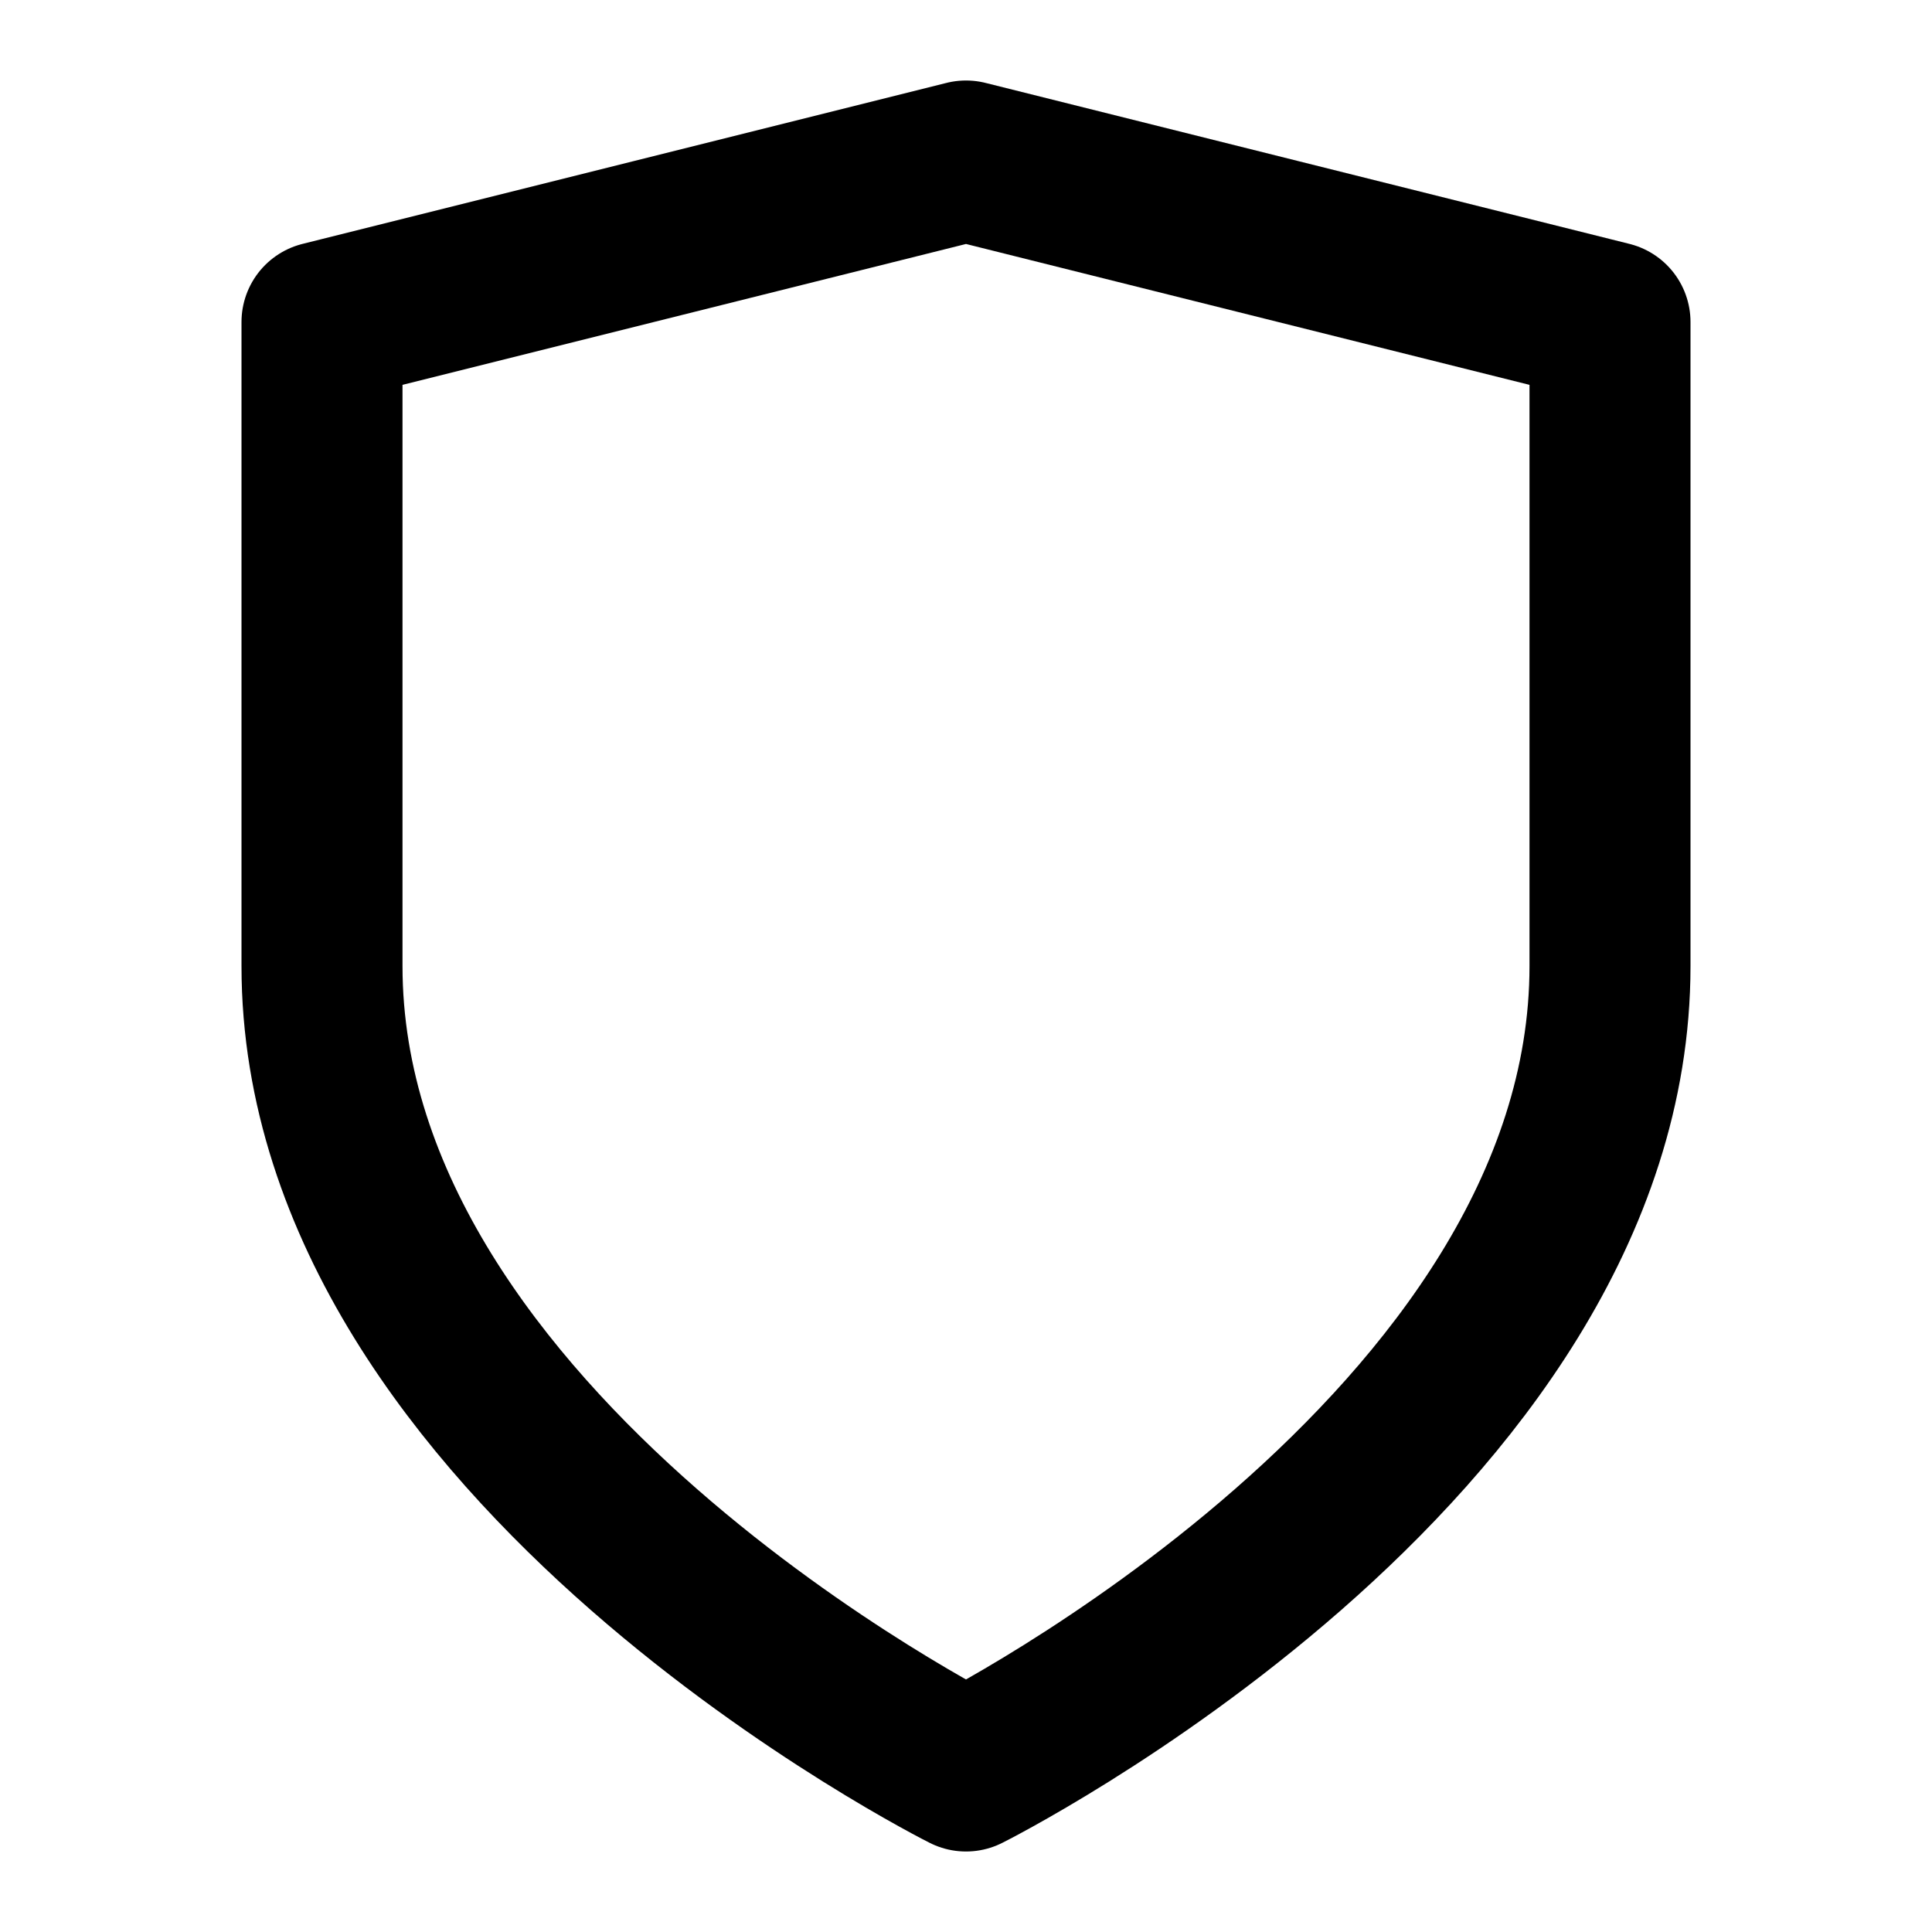
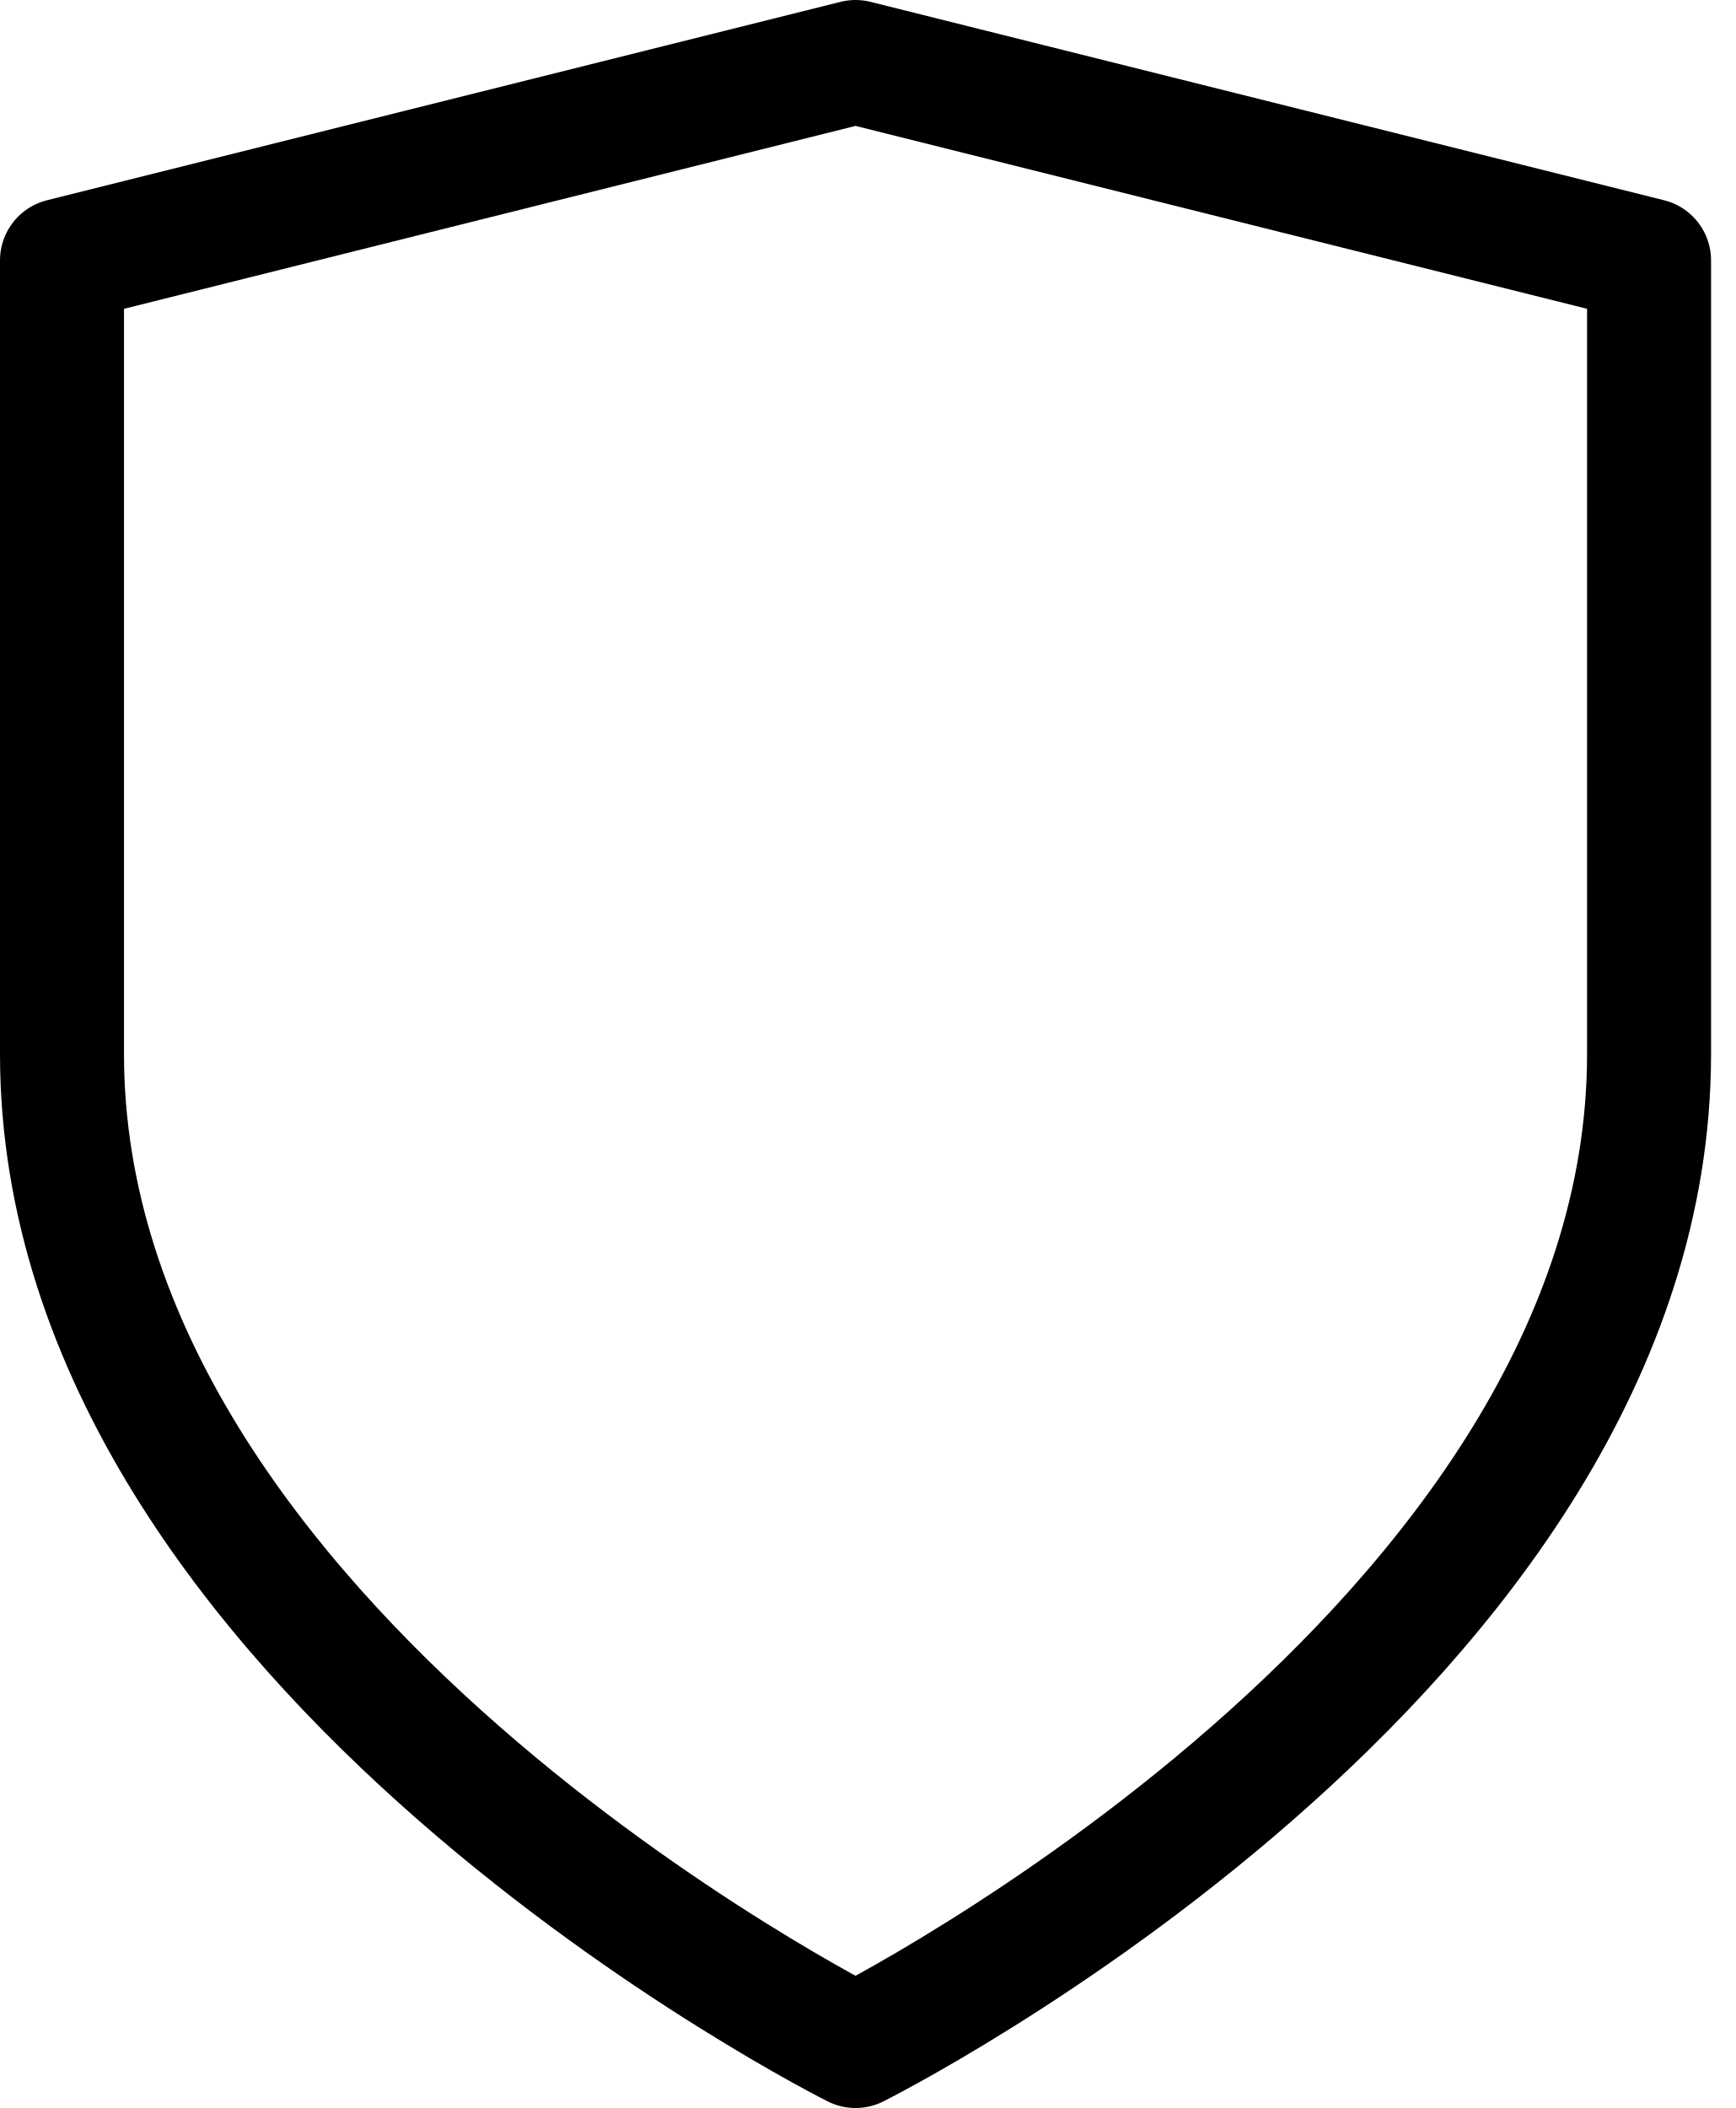
- <svg xmlns="http://www.w3.org/2000/svg" viewBox="0 0 24 24" fill="none" stroke="currentColor" stroke-width="2" stroke-linecap="round" stroke-linejoin="round">
-   <path d="M12 22s8-4 8-10V4l-8-2-8 2v8c0 6 8 10 8 10z" />
+ <svg xmlns="http://www.w3.org/2000/svg" viewBox="0 0 28 34">
+   <path d="M13.8 33s12.8-6.4 12.8-16V4.2L13.8 1 1 4.2V17c0 9.6 12.8 16 12.8 16z" stroke="currentColor" stroke-width="2" fill="none" fill-rule="evenodd" stroke-linecap="round" stroke-linejoin="round" />
</svg>
